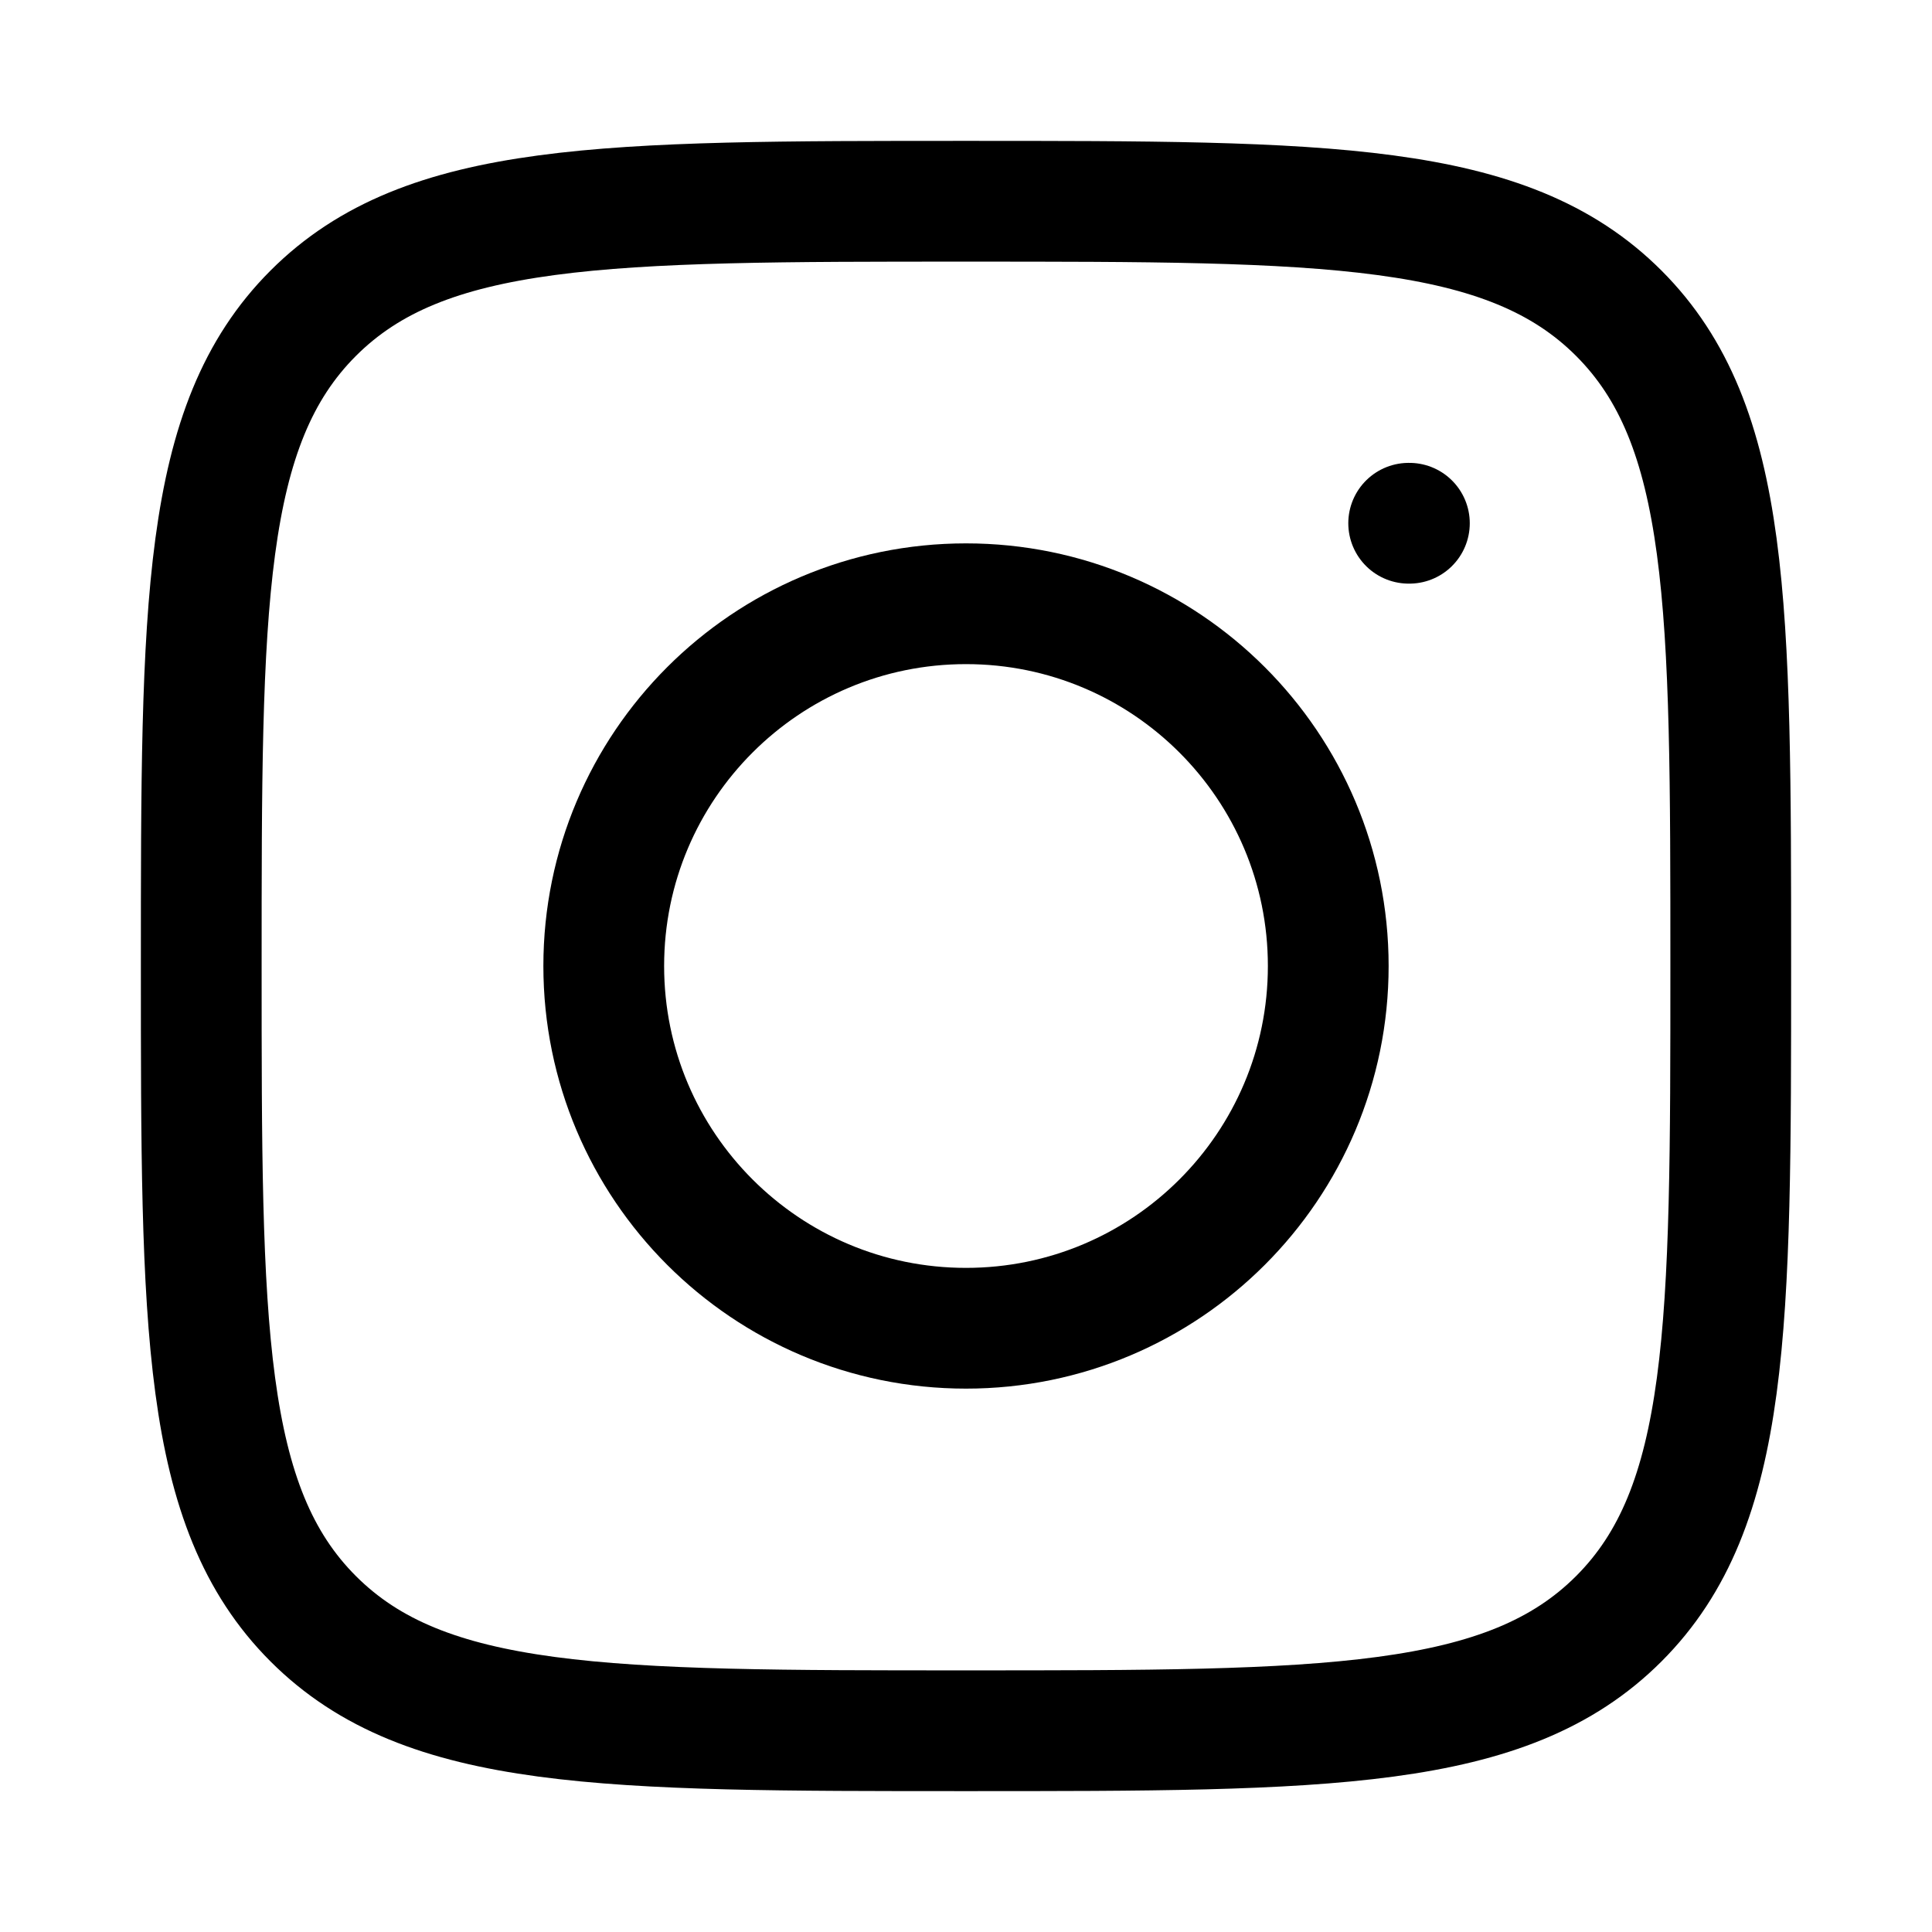
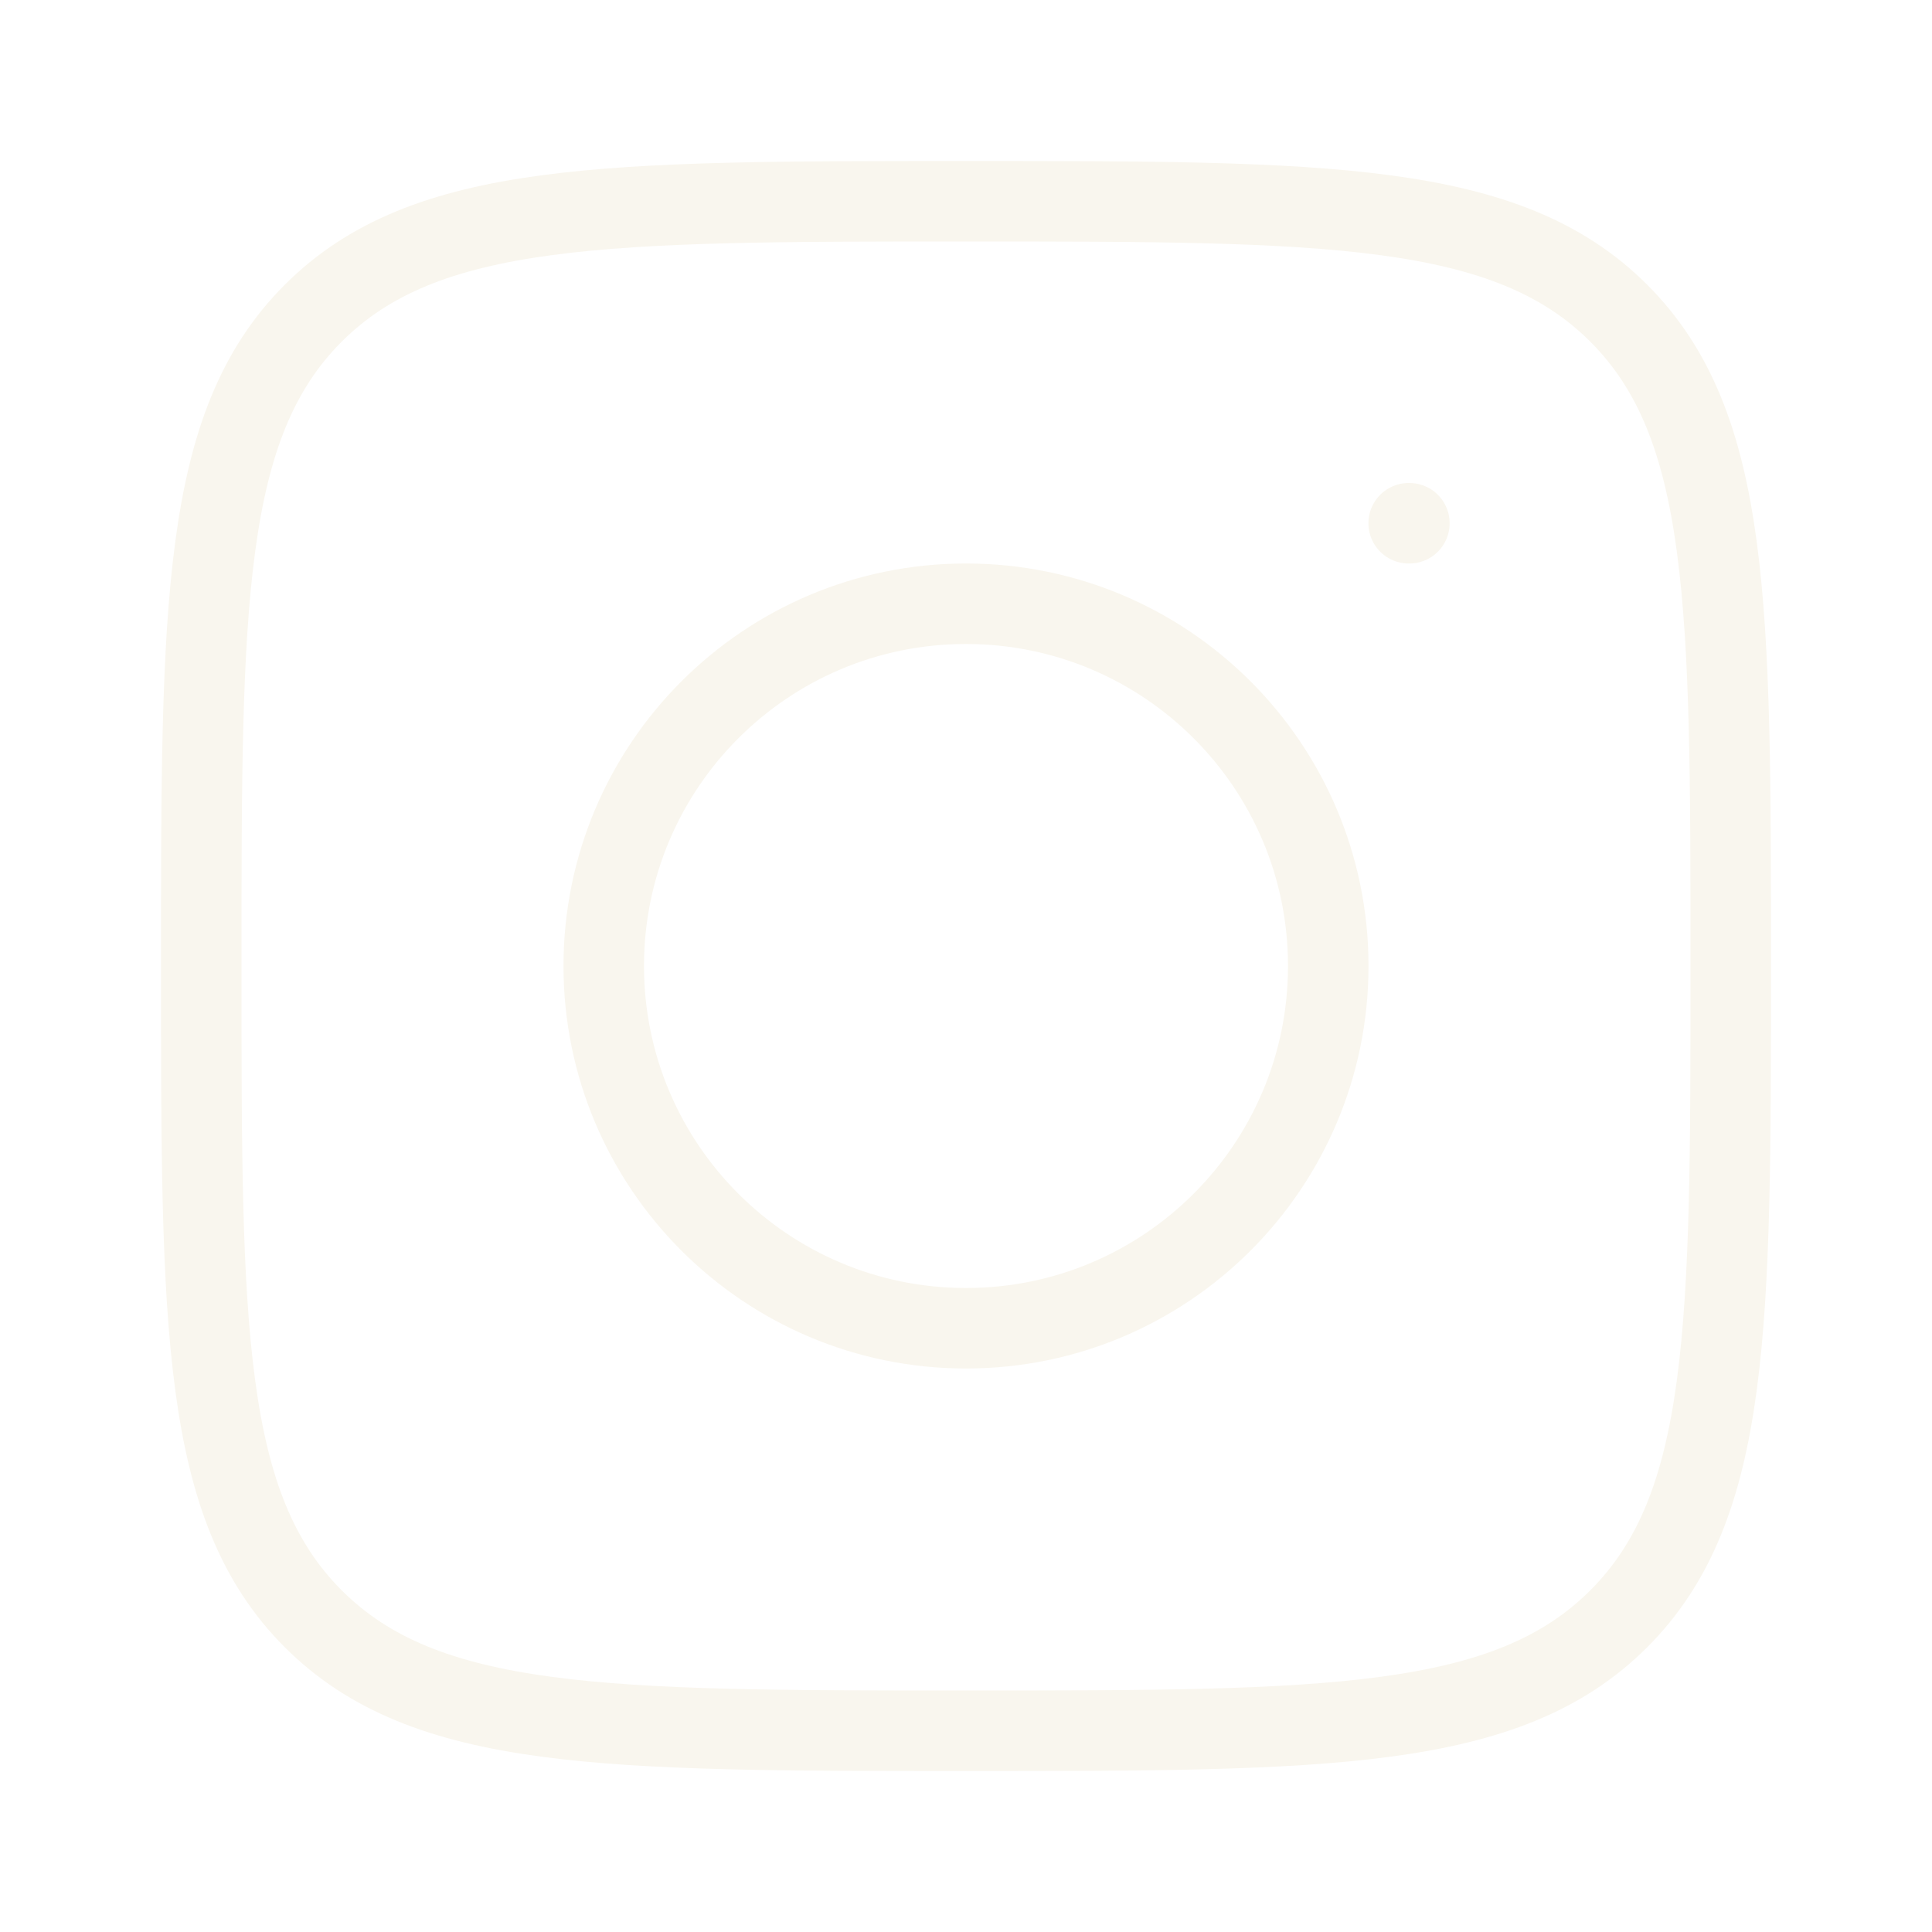
<svg xmlns="http://www.w3.org/2000/svg" width="24" height="24" viewBox="0 0 24 24" fill="none">
-   <path d="M2.5 12C2.5 7.522 2.5 5.282 3.891 3.891C5.282 2.5 7.522 2.5 12 2.5C16.478 2.5 18.718 2.5 20.109 3.891C21.5 5.282 21.5 7.522 21.5 12C21.5 16.478 21.5 18.718 20.109 20.109C18.718 21.5 16.478 21.5 12 21.5C7.522 21.5 5.282 21.5 3.891 20.109C2.5 18.718 2.5 16.478 2.5 12Z" stroke="#000000" stroke-width="1.5" stroke-linejoin="round" />
-   <path d="M16.5 12C16.5 14.485 14.485 16.5 12 16.5C9.515 16.5 7.5 14.485 7.5 12C7.5 9.515 9.515 7.5 12 7.5C14.485 7.5 16.5 9.515 16.5 12Z" stroke="#000000" stroke-width="1.5" />
-   <path d="M17.508 6.5L17.499 6.5" stroke="#000000" stroke-width="1.5" stroke-linecap="round" stroke-linejoin="round" />
+   <path d="M2.5 12C2.5 7.522 2.5 5.282 3.891 3.891C5.282 2.5 7.522 2.5 12 2.5C16.478 2.5 18.718 2.5 20.109 3.891C21.5 5.282 21.5 7.522 21.5 12C21.5 16.478 21.5 18.718 20.109 20.109C18.718 21.5 16.478 21.5 12 21.5C7.522 21.5 5.282 21.5 3.891 20.109C2.5 18.718 2.5 16.478 2.5 12Z" stroke="#f9f6ee" stroke-width="1" stroke-linejoin="round" />
+   <path d="M16.5 12C16.5 14.485 14.485 16.5 12 16.5C9.515 16.5 7.5 14.485 7.5 12C7.5 9.515 9.515 7.5 12 7.5C14.485 7.5 16.5 9.515 16.5 12Z" stroke="#f9f6ee" stroke-width="1" />
+   <path d="M17.508 6.5L17.499 6.5" stroke="#f9f6ee" stroke-width="1" stroke-linecap="round" stroke-linejoin="round" />
</svg>
